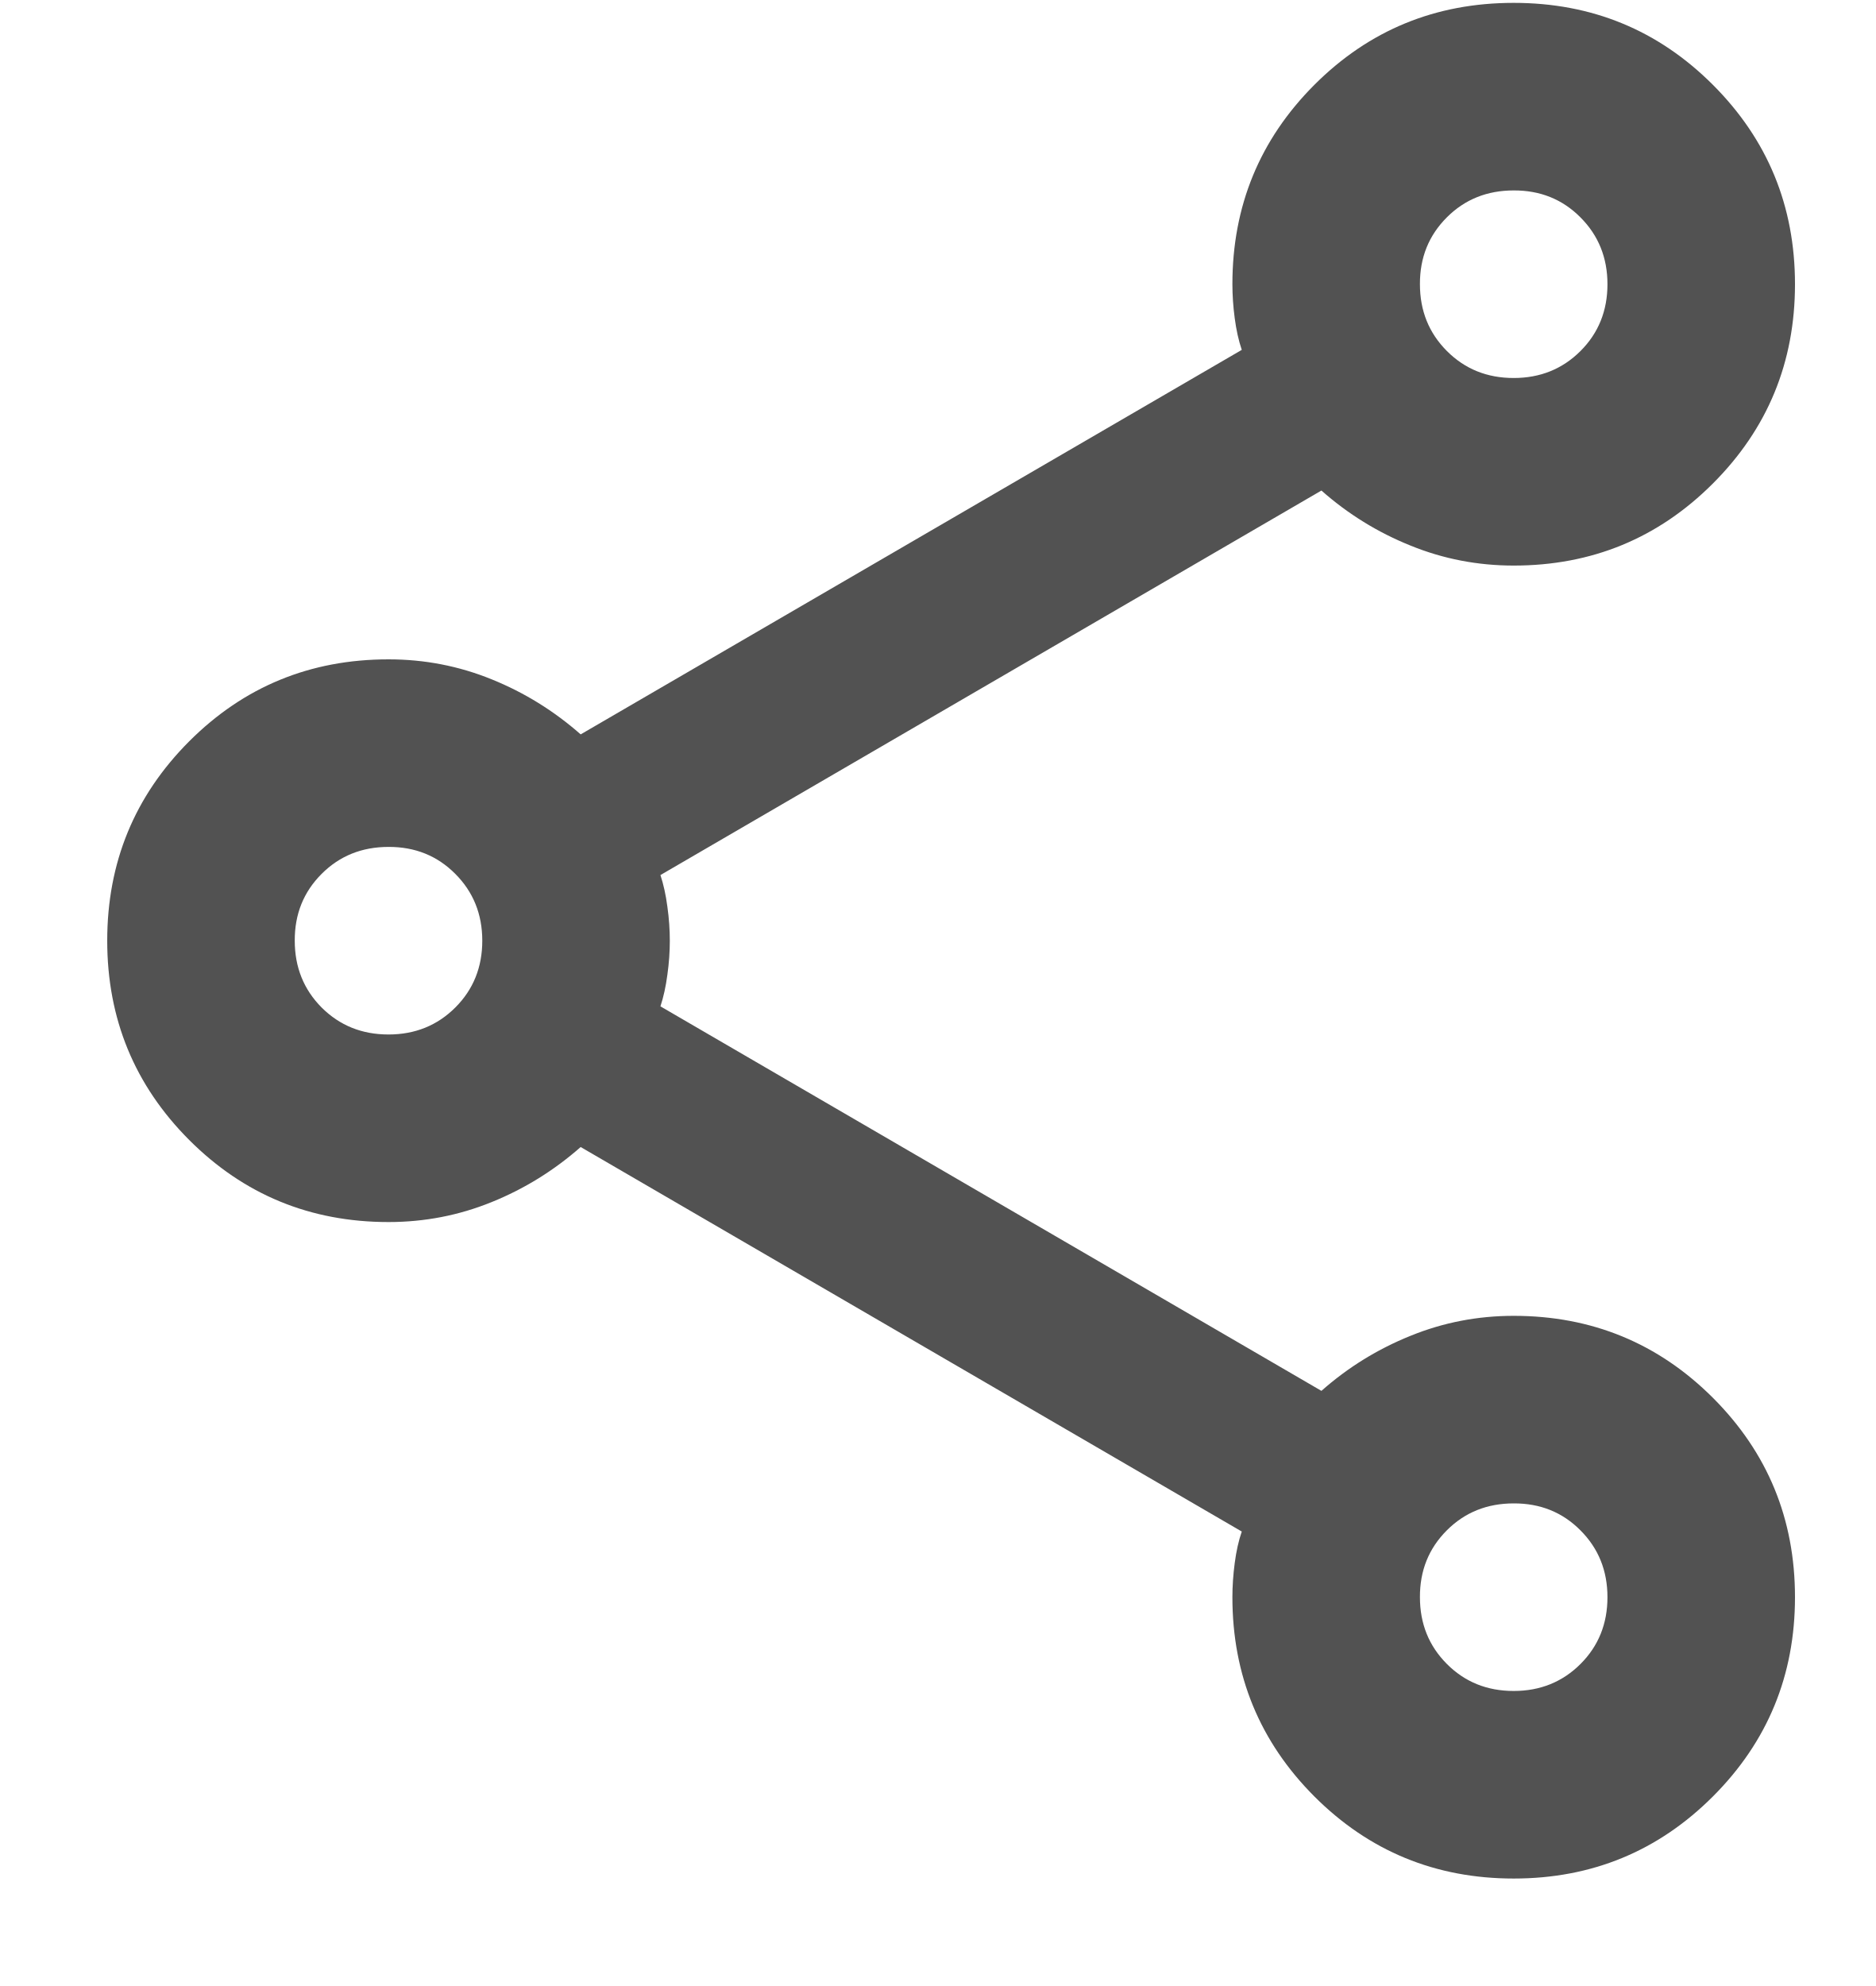
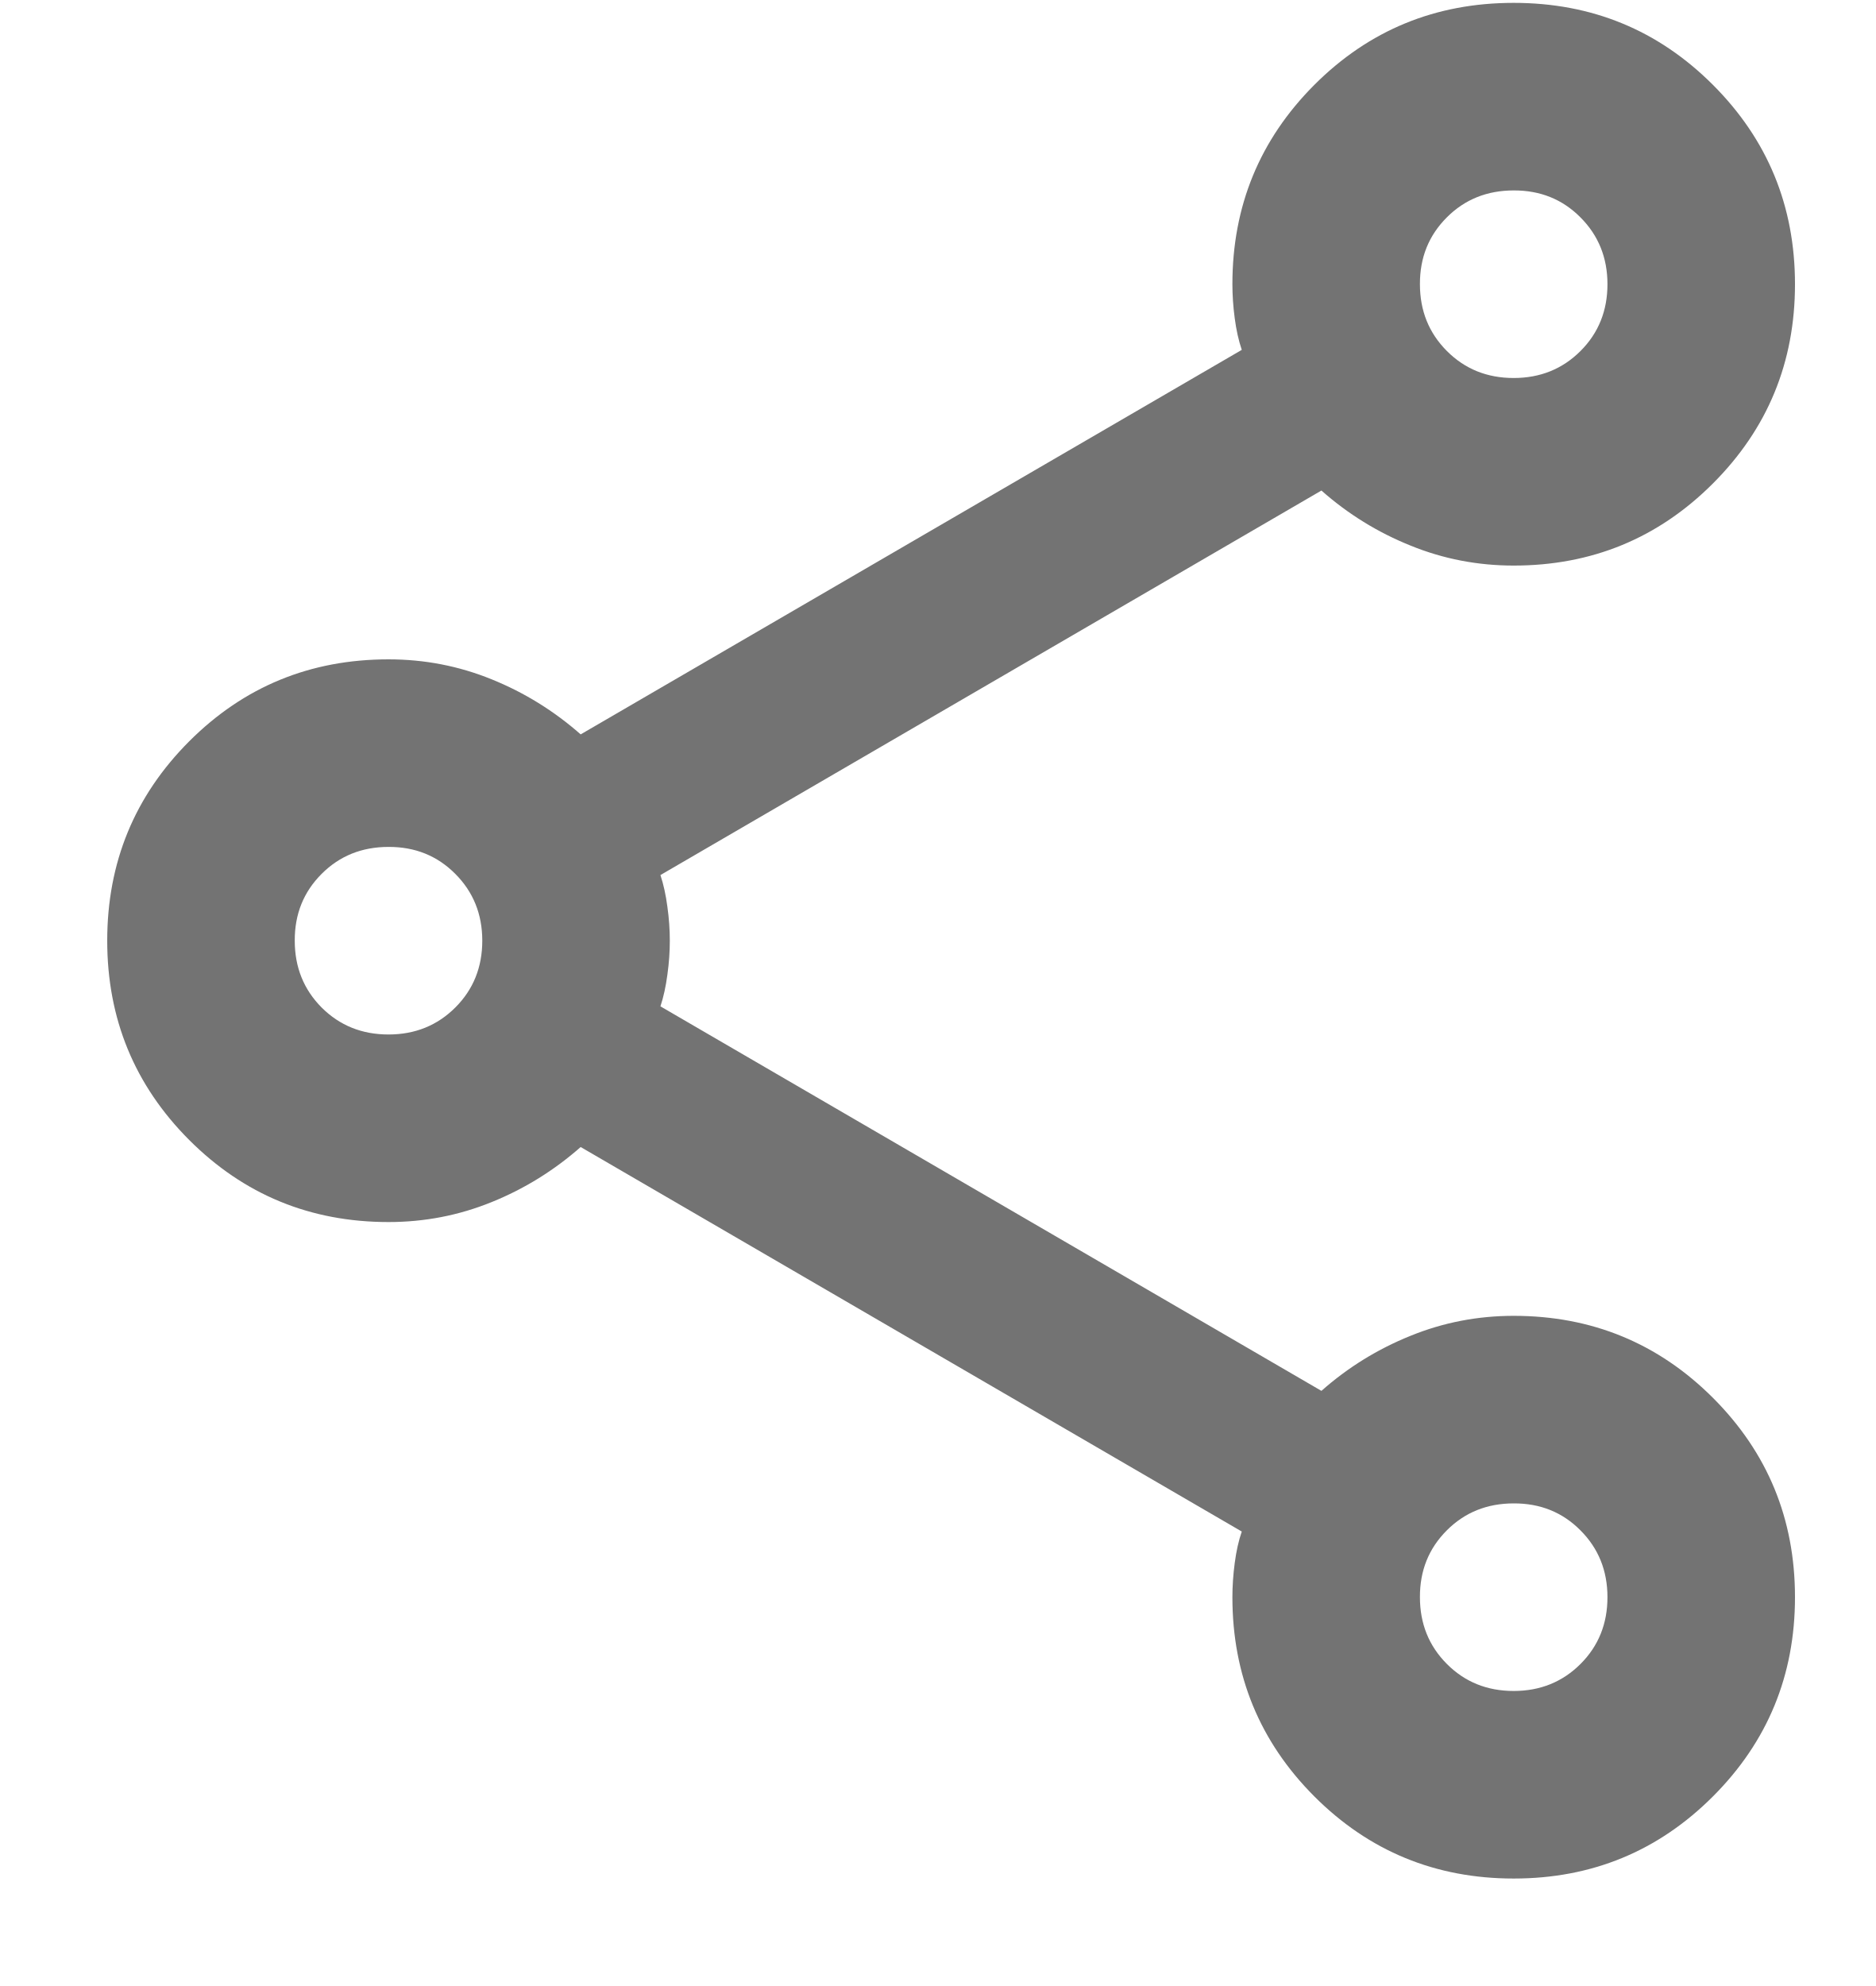
<svg xmlns="http://www.w3.org/2000/svg" width="17" height="18" viewBox="0 0 17 18" fill="none">
  <g id="share-sv">
-     <path id="share-sv_2" d="M13.722 17.026C13.013 17.026 12.411 16.778 11.915 16.282C11.42 15.786 11.172 15.184 11.172 14.476C11.172 14.376 11.179 14.274 11.193 14.167C11.207 14.06 11.228 13.965 11.257 13.881L5.264 10.396C5.023 10.608 4.754 10.775 4.457 10.895C4.159 11.016 3.848 11.076 3.522 11.076C2.813 11.076 2.211 10.828 1.715 10.332C1.22 9.836 0.972 9.234 0.972 8.526C0.972 7.817 1.22 7.215 1.715 6.719C2.211 6.223 2.813 5.976 3.522 5.976C3.848 5.976 4.159 6.036 4.457 6.157C4.754 6.277 5.023 6.444 5.264 6.656L11.257 3.171C11.228 3.086 11.207 2.99 11.193 2.884C11.179 2.778 11.172 2.675 11.172 2.576C11.172 1.867 11.42 1.265 11.915 0.769C12.411 0.273 13.013 0.026 13.722 0.026C14.43 0.026 15.032 0.273 15.528 0.769C16.024 1.265 16.272 1.867 16.272 2.576C16.272 3.284 16.024 3.886 15.528 4.382C15.032 4.878 14.43 5.126 13.722 5.126C13.396 5.126 13.084 5.066 12.787 4.945C12.489 4.825 12.22 4.659 11.979 4.446L5.987 7.931C6.015 8.016 6.036 8.111 6.05 8.218C6.065 8.324 6.072 8.427 6.072 8.526C6.072 8.625 6.065 8.728 6.05 8.834C6.036 8.941 6.015 9.036 5.987 9.121L11.979 12.606C12.22 12.393 12.489 12.227 12.787 12.107C13.084 11.986 13.396 11.926 13.722 11.926C14.43 11.926 15.032 12.174 15.528 12.669C16.024 13.165 16.272 13.767 16.272 14.476C16.272 15.184 16.024 15.786 15.528 16.282C15.032 16.778 14.43 17.026 13.722 17.026ZM13.722 3.426C13.963 3.426 14.165 3.344 14.328 3.181C14.491 3.018 14.572 2.816 14.572 2.576C14.572 2.335 14.49 2.133 14.327 1.97C14.164 1.806 13.962 1.725 13.722 1.726C13.481 1.726 13.279 1.807 13.116 1.97C12.952 2.134 12.871 2.335 12.872 2.576C12.872 2.816 12.953 3.018 13.117 3.182C13.28 3.345 13.481 3.426 13.722 3.426ZM3.522 9.376C3.763 9.376 3.965 9.294 4.128 9.131C4.291 8.968 4.372 8.766 4.372 8.526C4.372 8.285 4.29 8.083 4.127 7.92C3.964 7.756 3.762 7.675 3.522 7.676C3.281 7.676 3.079 7.757 2.916 7.92C2.752 8.084 2.671 8.285 2.672 8.526C2.672 8.766 2.753 8.968 2.916 9.132C3.08 9.295 3.281 9.376 3.522 9.376ZM13.722 15.326C13.963 15.326 14.165 15.244 14.328 15.081C14.491 14.918 14.572 14.716 14.572 14.476C14.572 14.235 14.49 14.033 14.327 13.87C14.164 13.706 13.962 13.625 13.722 13.626C13.481 13.626 13.279 13.707 13.116 13.87C12.952 14.034 12.871 14.235 12.872 14.476C12.872 14.716 12.953 14.918 13.117 15.082C13.28 15.245 13.481 15.326 13.722 15.326Z" fill="#525252" />
+     <path id="share-sv_2" d="M13.722 17.026C13.013 17.026 12.411 16.778 11.915 16.282C11.42 15.786 11.172 15.184 11.172 14.476C11.172 14.376 11.179 14.274 11.193 14.167C11.207 14.06 11.228 13.965 11.257 13.881L5.264 10.396C5.023 10.608 4.754 10.775 4.457 10.895C4.159 11.016 3.848 11.076 3.522 11.076C2.813 11.076 2.211 10.828 1.715 10.332C1.22 9.836 0.972 9.234 0.972 8.526C0.972 7.817 1.22 7.215 1.715 6.719C2.211 6.223 2.813 5.976 3.522 5.976C3.848 5.976 4.159 6.036 4.457 6.157C4.754 6.277 5.023 6.444 5.264 6.656L11.257 3.171C11.228 3.086 11.207 2.99 11.193 2.884C11.179 2.778 11.172 2.675 11.172 2.576C11.172 1.867 11.42 1.265 11.915 0.769C12.411 0.273 13.013 0.026 13.722 0.026C14.43 0.026 15.032 0.273 15.528 0.769C16.024 1.265 16.272 1.867 16.272 2.576C16.272 3.284 16.024 3.886 15.528 4.382C15.032 4.878 14.43 5.126 13.722 5.126C13.396 5.126 13.084 5.066 12.787 4.945C12.489 4.825 12.22 4.659 11.979 4.446L5.987 7.931C6.015 8.016 6.036 8.111 6.05 8.218C6.065 8.324 6.072 8.427 6.072 8.526C6.072 8.625 6.065 8.728 6.05 8.834C6.036 8.941 6.015 9.036 5.987 9.121L11.979 12.606C12.22 12.393 12.489 12.227 12.787 12.107C13.084 11.986 13.396 11.926 13.722 11.926C14.43 11.926 15.032 12.174 15.528 12.669C16.024 13.165 16.272 13.767 16.272 14.476C16.272 15.184 16.024 15.786 15.528 16.282C15.032 16.778 14.43 17.026 13.722 17.026ZM13.722 3.426C13.963 3.426 14.165 3.344 14.328 3.181C14.491 3.018 14.572 2.816 14.572 2.576C14.572 2.335 14.49 2.133 14.327 1.97C14.164 1.806 13.962 1.725 13.722 1.726C13.481 1.726 13.279 1.807 13.116 1.97C12.952 2.134 12.871 2.335 12.872 2.576C12.872 2.816 12.953 3.018 13.117 3.182C13.28 3.345 13.481 3.426 13.722 3.426ZM3.522 9.376C3.763 9.376 3.965 9.294 4.128 9.131C4.291 8.968 4.372 8.766 4.372 8.526C4.372 8.285 4.29 8.083 4.127 7.92C3.964 7.756 3.762 7.675 3.522 7.676C3.281 7.676 3.079 7.757 2.916 7.92C2.752 8.084 2.671 8.285 2.672 8.526C2.672 8.766 2.753 8.968 2.916 9.132C3.08 9.295 3.281 9.376 3.522 9.376ZM13.722 15.326C13.963 15.326 14.165 15.244 14.328 15.081C14.491 14.918 14.572 14.716 14.572 14.476C14.572 14.235 14.49 14.033 14.327 13.87C14.164 13.706 13.962 13.625 13.722 13.626C13.481 13.626 13.279 13.707 13.116 13.87C12.952 14.034 12.871 14.235 12.872 14.476C12.872 14.716 12.953 14.918 13.117 15.082C13.28 15.245 13.481 15.326 13.722 15.326Z" fill="#737373" />
  </g>
</svg>
